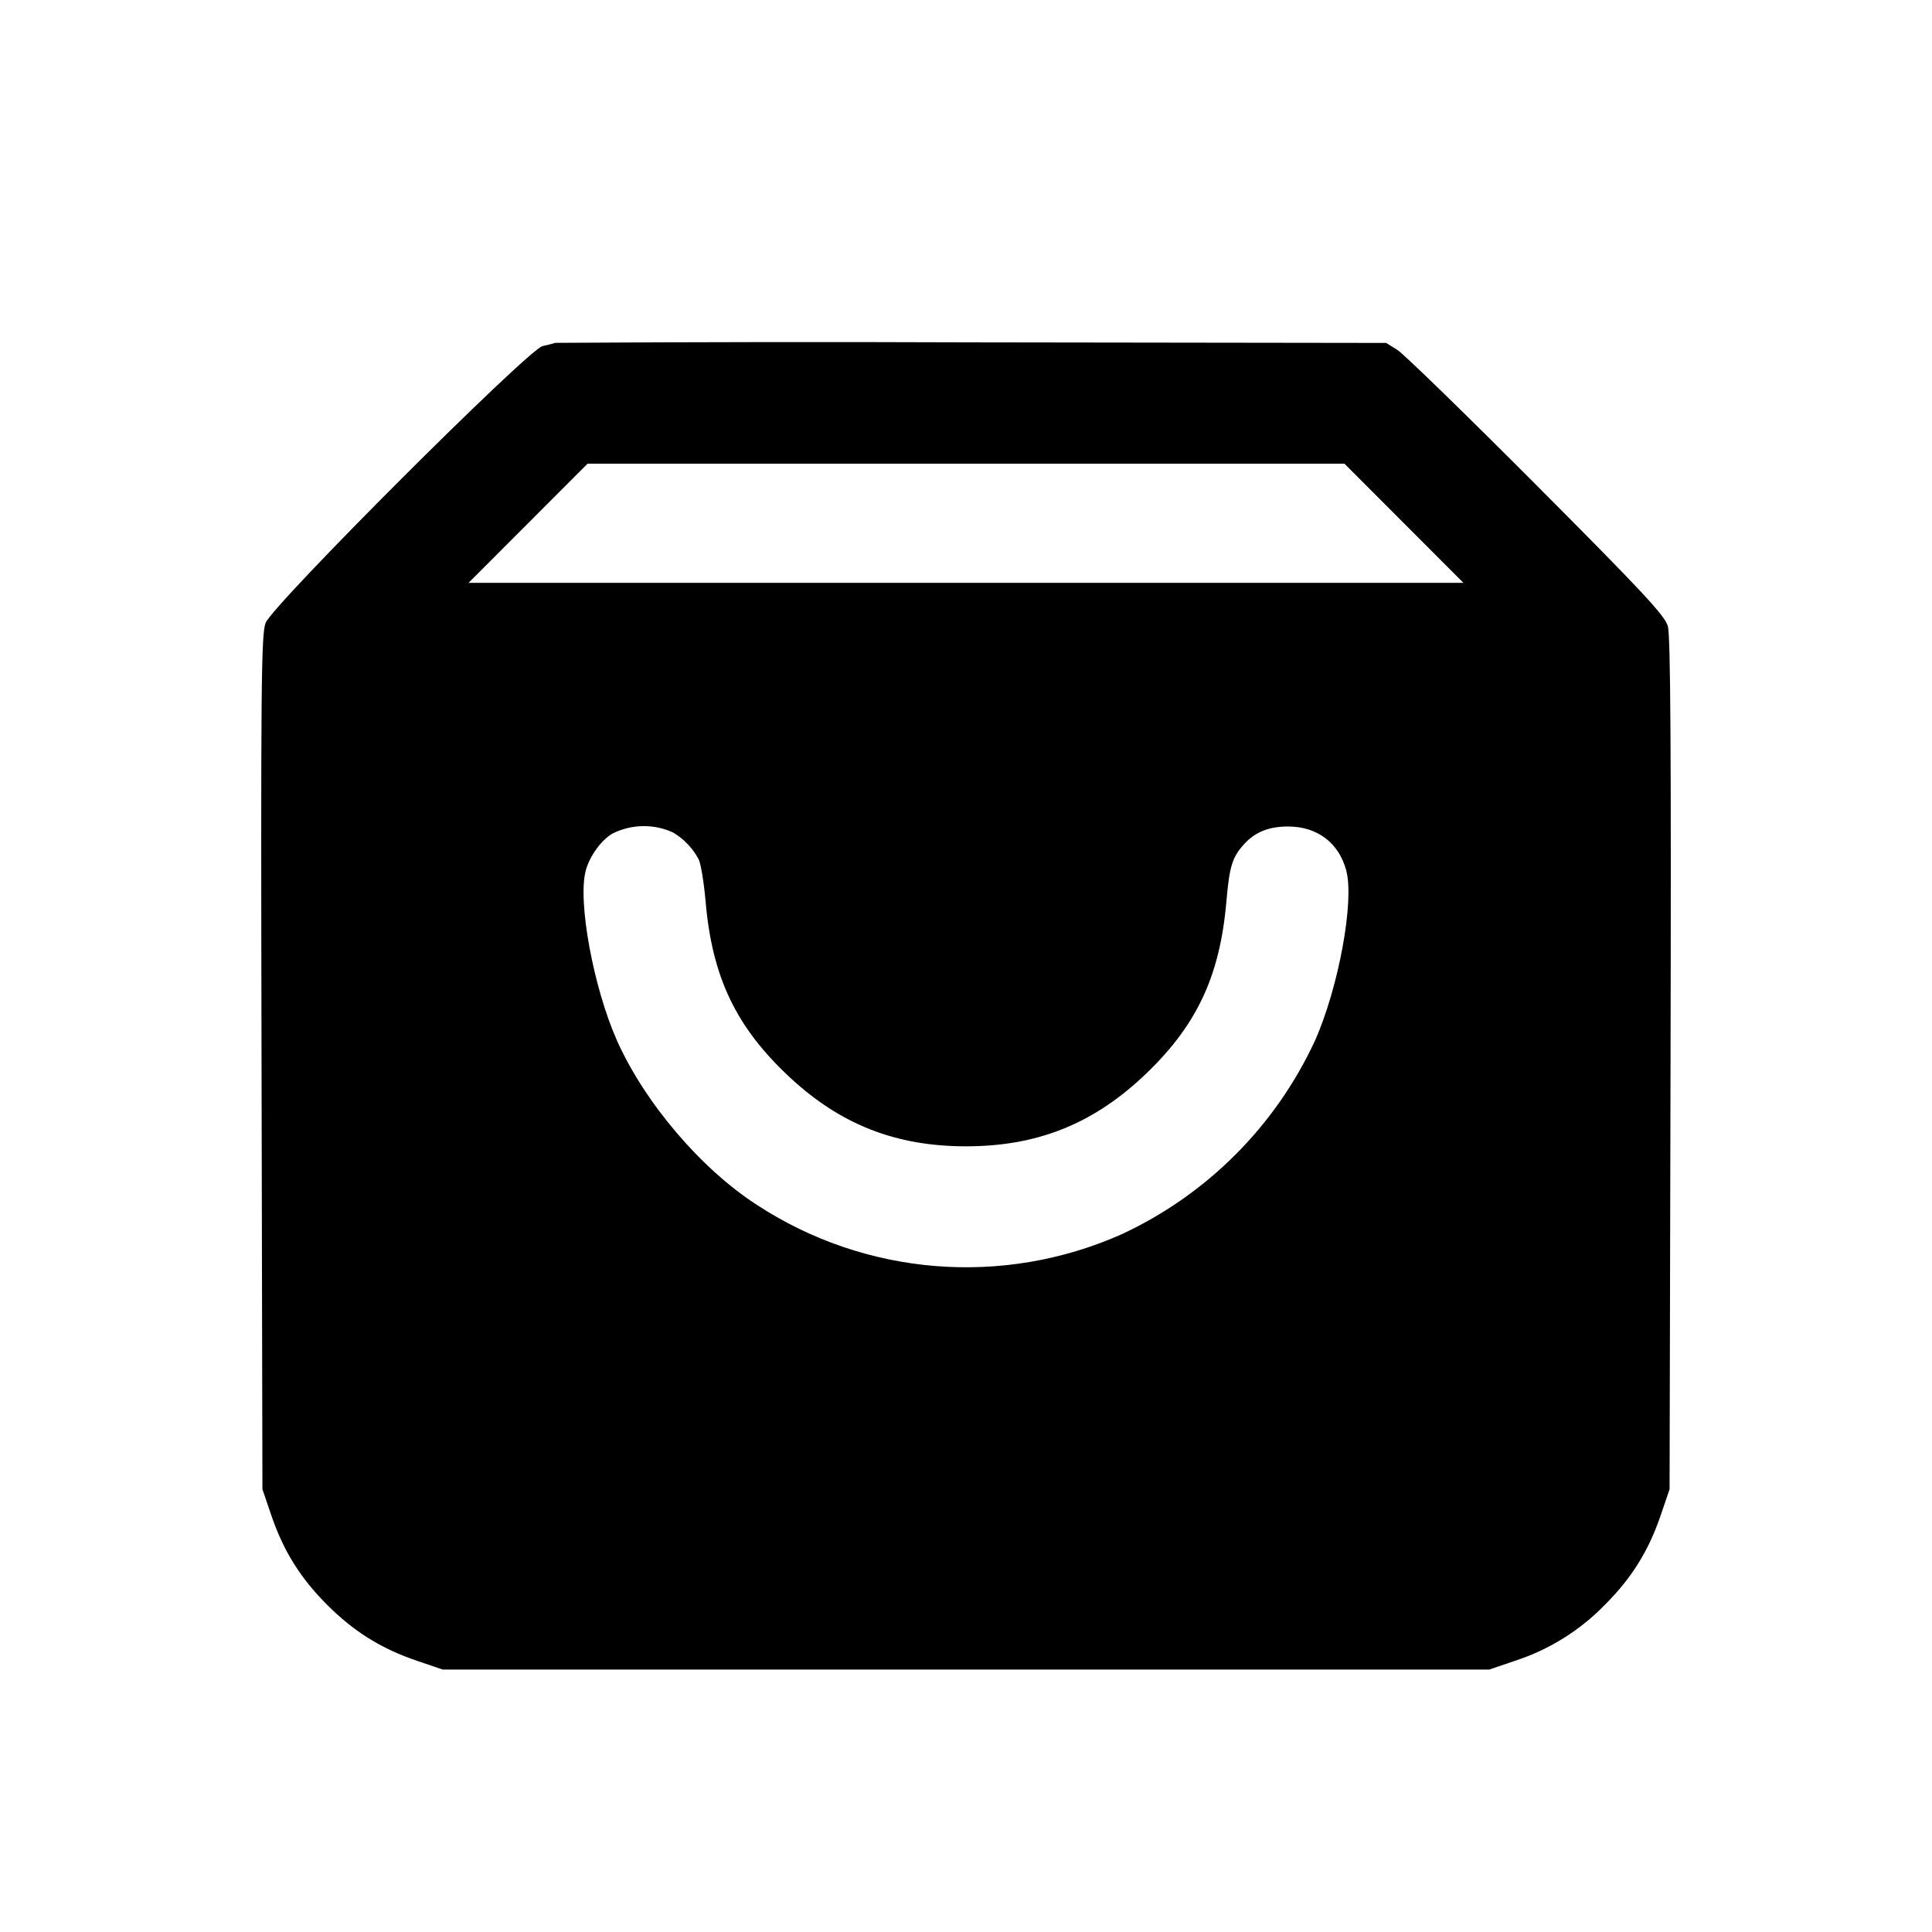
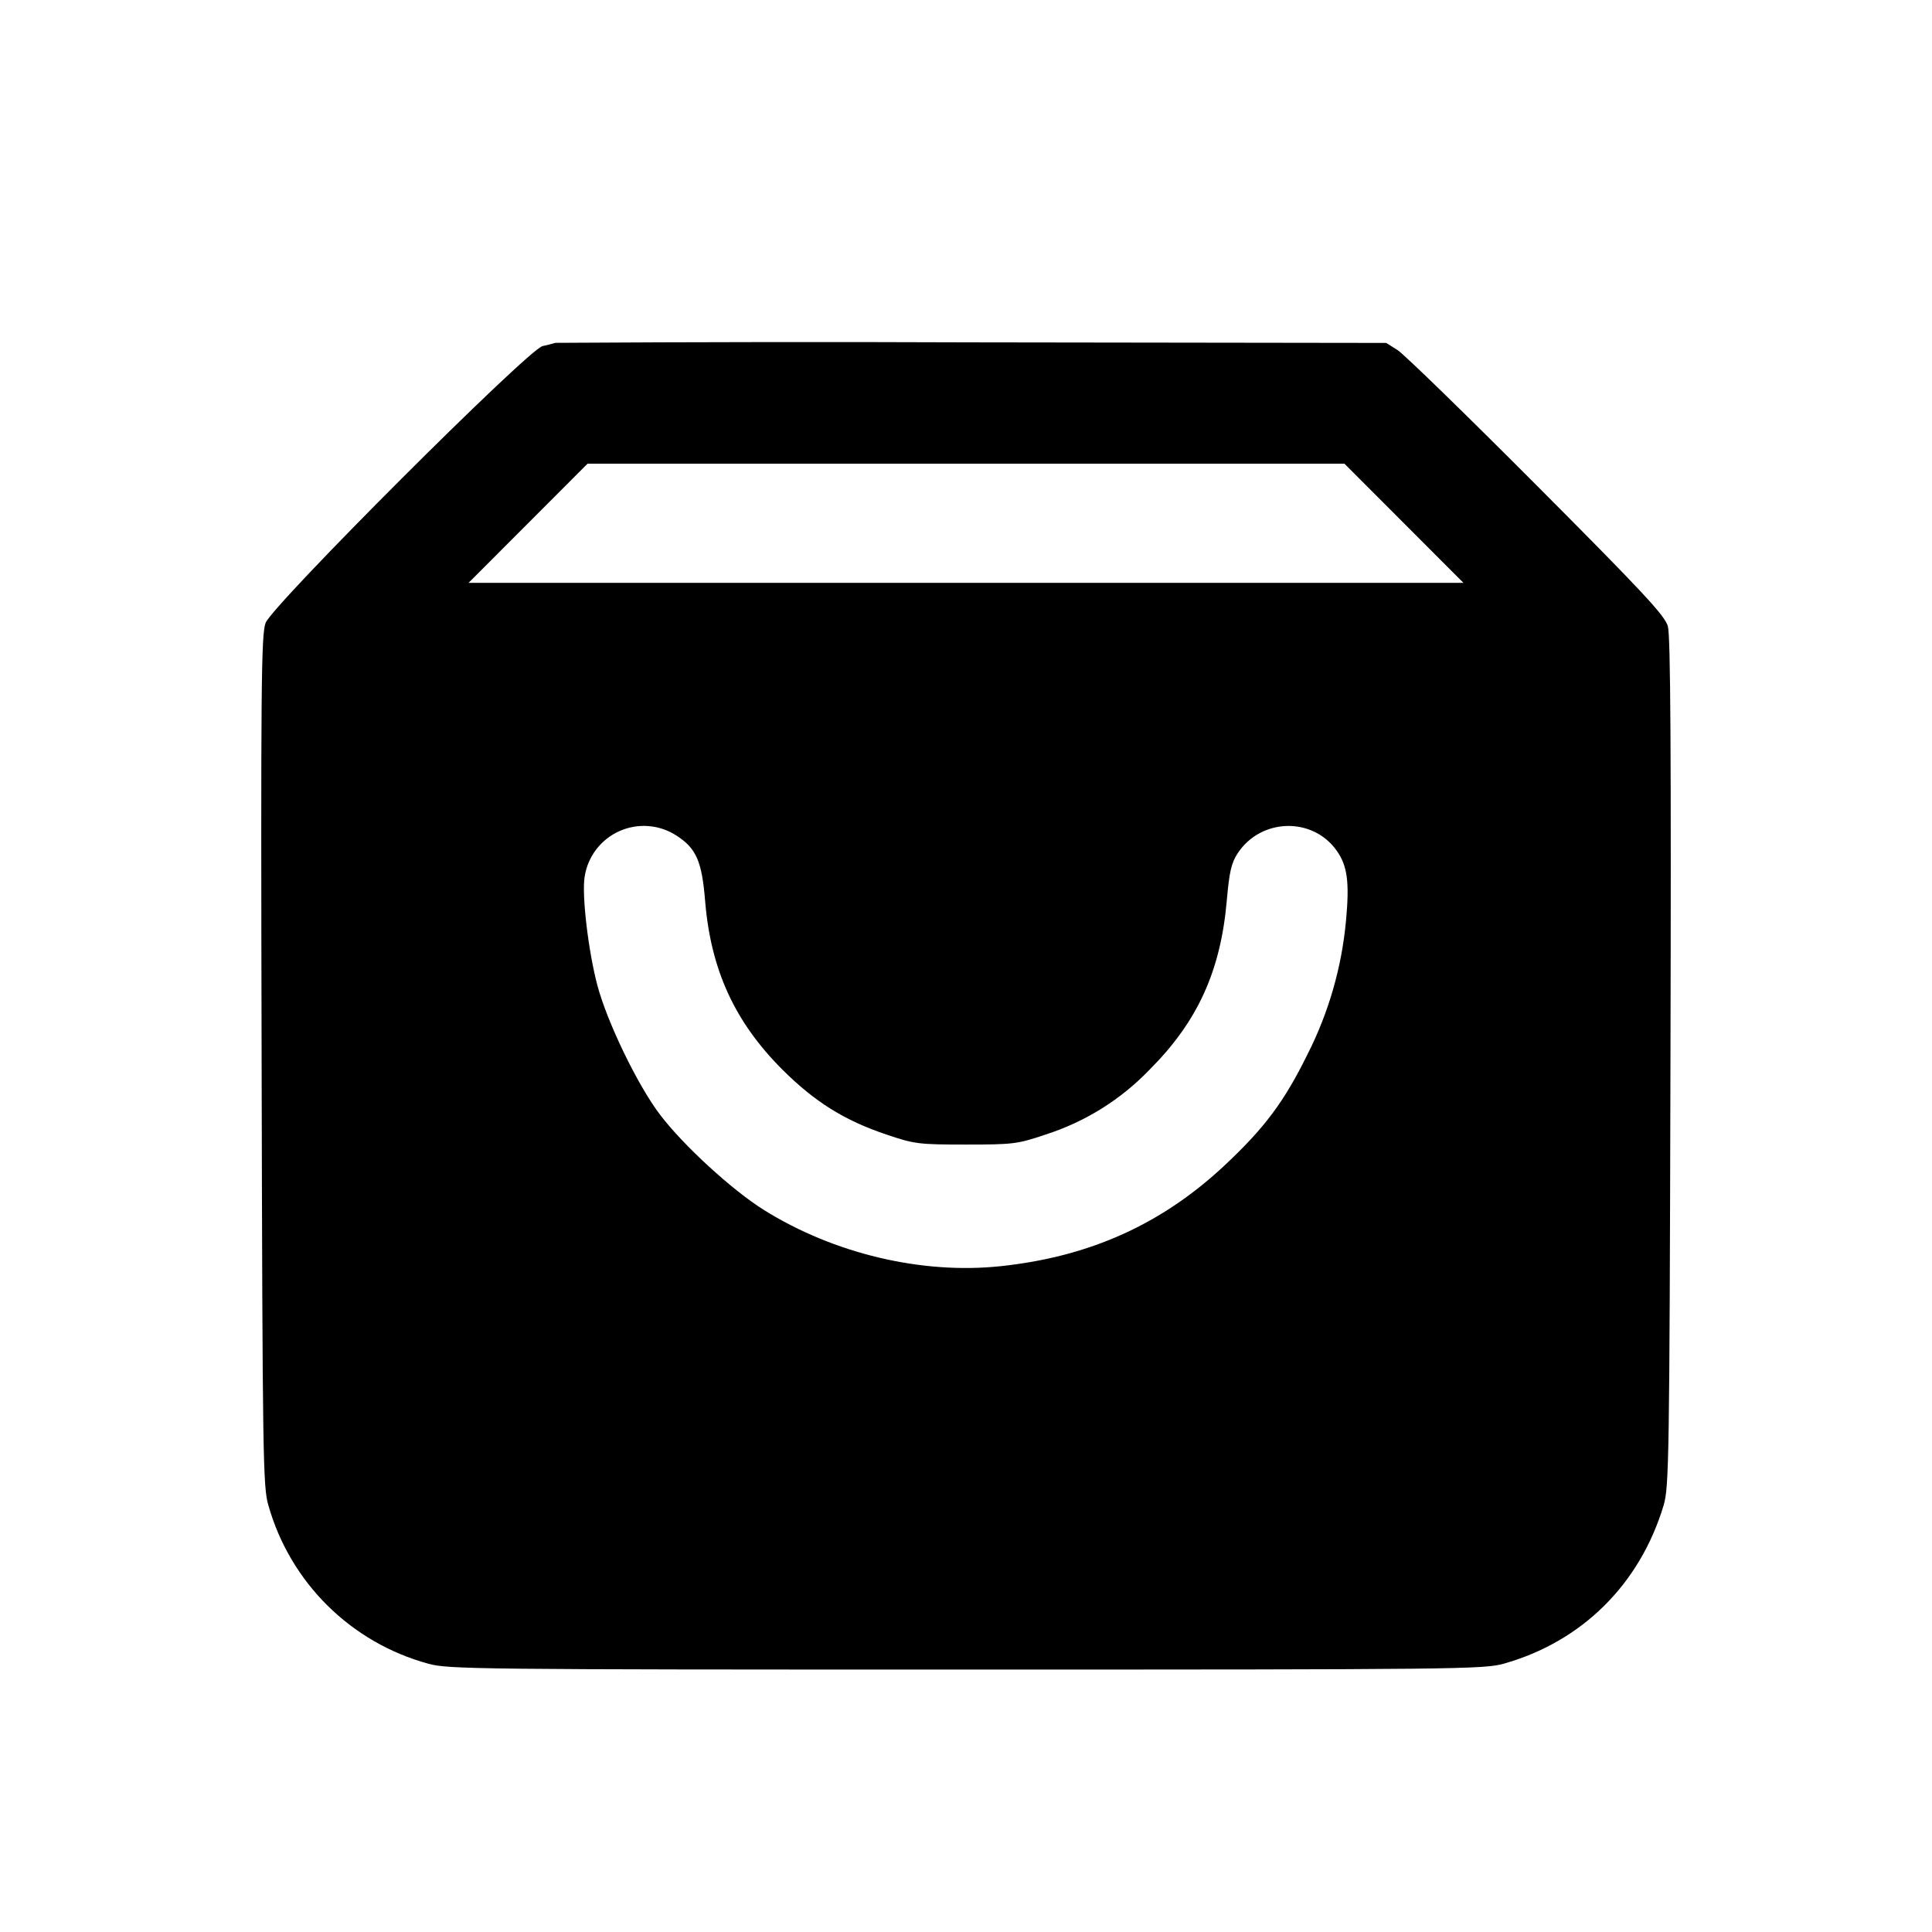
<svg xmlns="http://www.w3.org/2000/svg" viewBox="0 0 24 24">
-   <path d="M6.9 4.259a2 2 0 0 1-.16.04c-.178.04-3.356 3.216-3.441 3.44-.054.142-.06.784-.05 5.461l.011 5.3.109.32c.151.445.362.783.695 1.116s.671.544 1.116.695l.32.109h13l.32-.109a2.74 2.74 0 0 0 1.116-.695c.333-.333.544-.671.695-1.116l.109-.32.012-5.28c.009-3.858 0-5.323-.033-5.44-.038-.134-.306-.421-1.632-1.752-.873-.876-1.65-1.632-1.727-1.68l-.14-.088-5.14-.007a524 524 0 0 0-5.18.006M17.44 6.5l.739.74H5.821l.739-.74.739-.74h9.402zm-9.08 3.841a.85.85 0 0 1 .319.334c.027.052.065.286.086.52.081.946.379 1.567 1.047 2.189.633.588 1.319.856 2.188.856s1.555-.268 2.188-.856c.668-.622.966-1.243 1.047-2.189.038-.436.072-.545.22-.709.136-.15.308-.219.545-.219.363 0 .631.202.723.545.104.381-.095 1.459-.389 2.118a4.94 4.94 0 0 1-2.404 2.404 4.75 4.75 0 0 1-4.53-.368c-.694-.449-1.389-1.266-1.734-2.036-.294-.659-.493-1.737-.389-2.118.049-.181.199-.385.337-.46a.87.87 0 0 1 .746-.011" />
+   <path d="M6.9 4.259a2 2 0 0 1-.16.04c-.178.04-3.356 3.216-3.441 3.44-.054.142-.06.783-.049 5.441.011 4.937.017 5.296.084 5.52a2.84 2.84 0 0 0 1.986 1.967c.246.069.598.073 6.68.073 6.101 0 6.433-.004 6.68-.073.971-.274 1.691-.986 1.986-1.967.067-.225.073-.567.085-5.5.01-3.841.001-5.303-.032-5.42-.038-.134-.306-.421-1.632-1.752-.873-.876-1.65-1.632-1.727-1.68l-.14-.088-5.14-.007a524 524 0 0 0-5.18.006M17.44 6.5l.739.74H5.821l.739-.74.739-.74h9.402zm-9.035 3.881c.244.158.314.317.354.808.07.855.366 1.503.957 2.095.404.403.771.633 1.293.809.352.119.402.125.991.125s.639-.006.991-.125a3.1 3.1 0 0 0 1.293-.809c.592-.593.878-1.22.955-2.09.032-.367.057-.474.137-.596.289-.436.929-.453 1.228-.032.134.188.161.392.117.866a4.6 4.6 0 0 1-.48 1.668c-.289.585-.527.905-1.018 1.367-.784.738-1.682 1.144-2.793 1.262-.978.104-2.07-.155-2.94-.698-.394-.246-1.001-.802-1.291-1.184-.278-.366-.655-1.145-.778-1.606-.115-.435-.196-1.134-.158-1.353a.744.744 0 0 1 1.142-.507" />
</svg>
